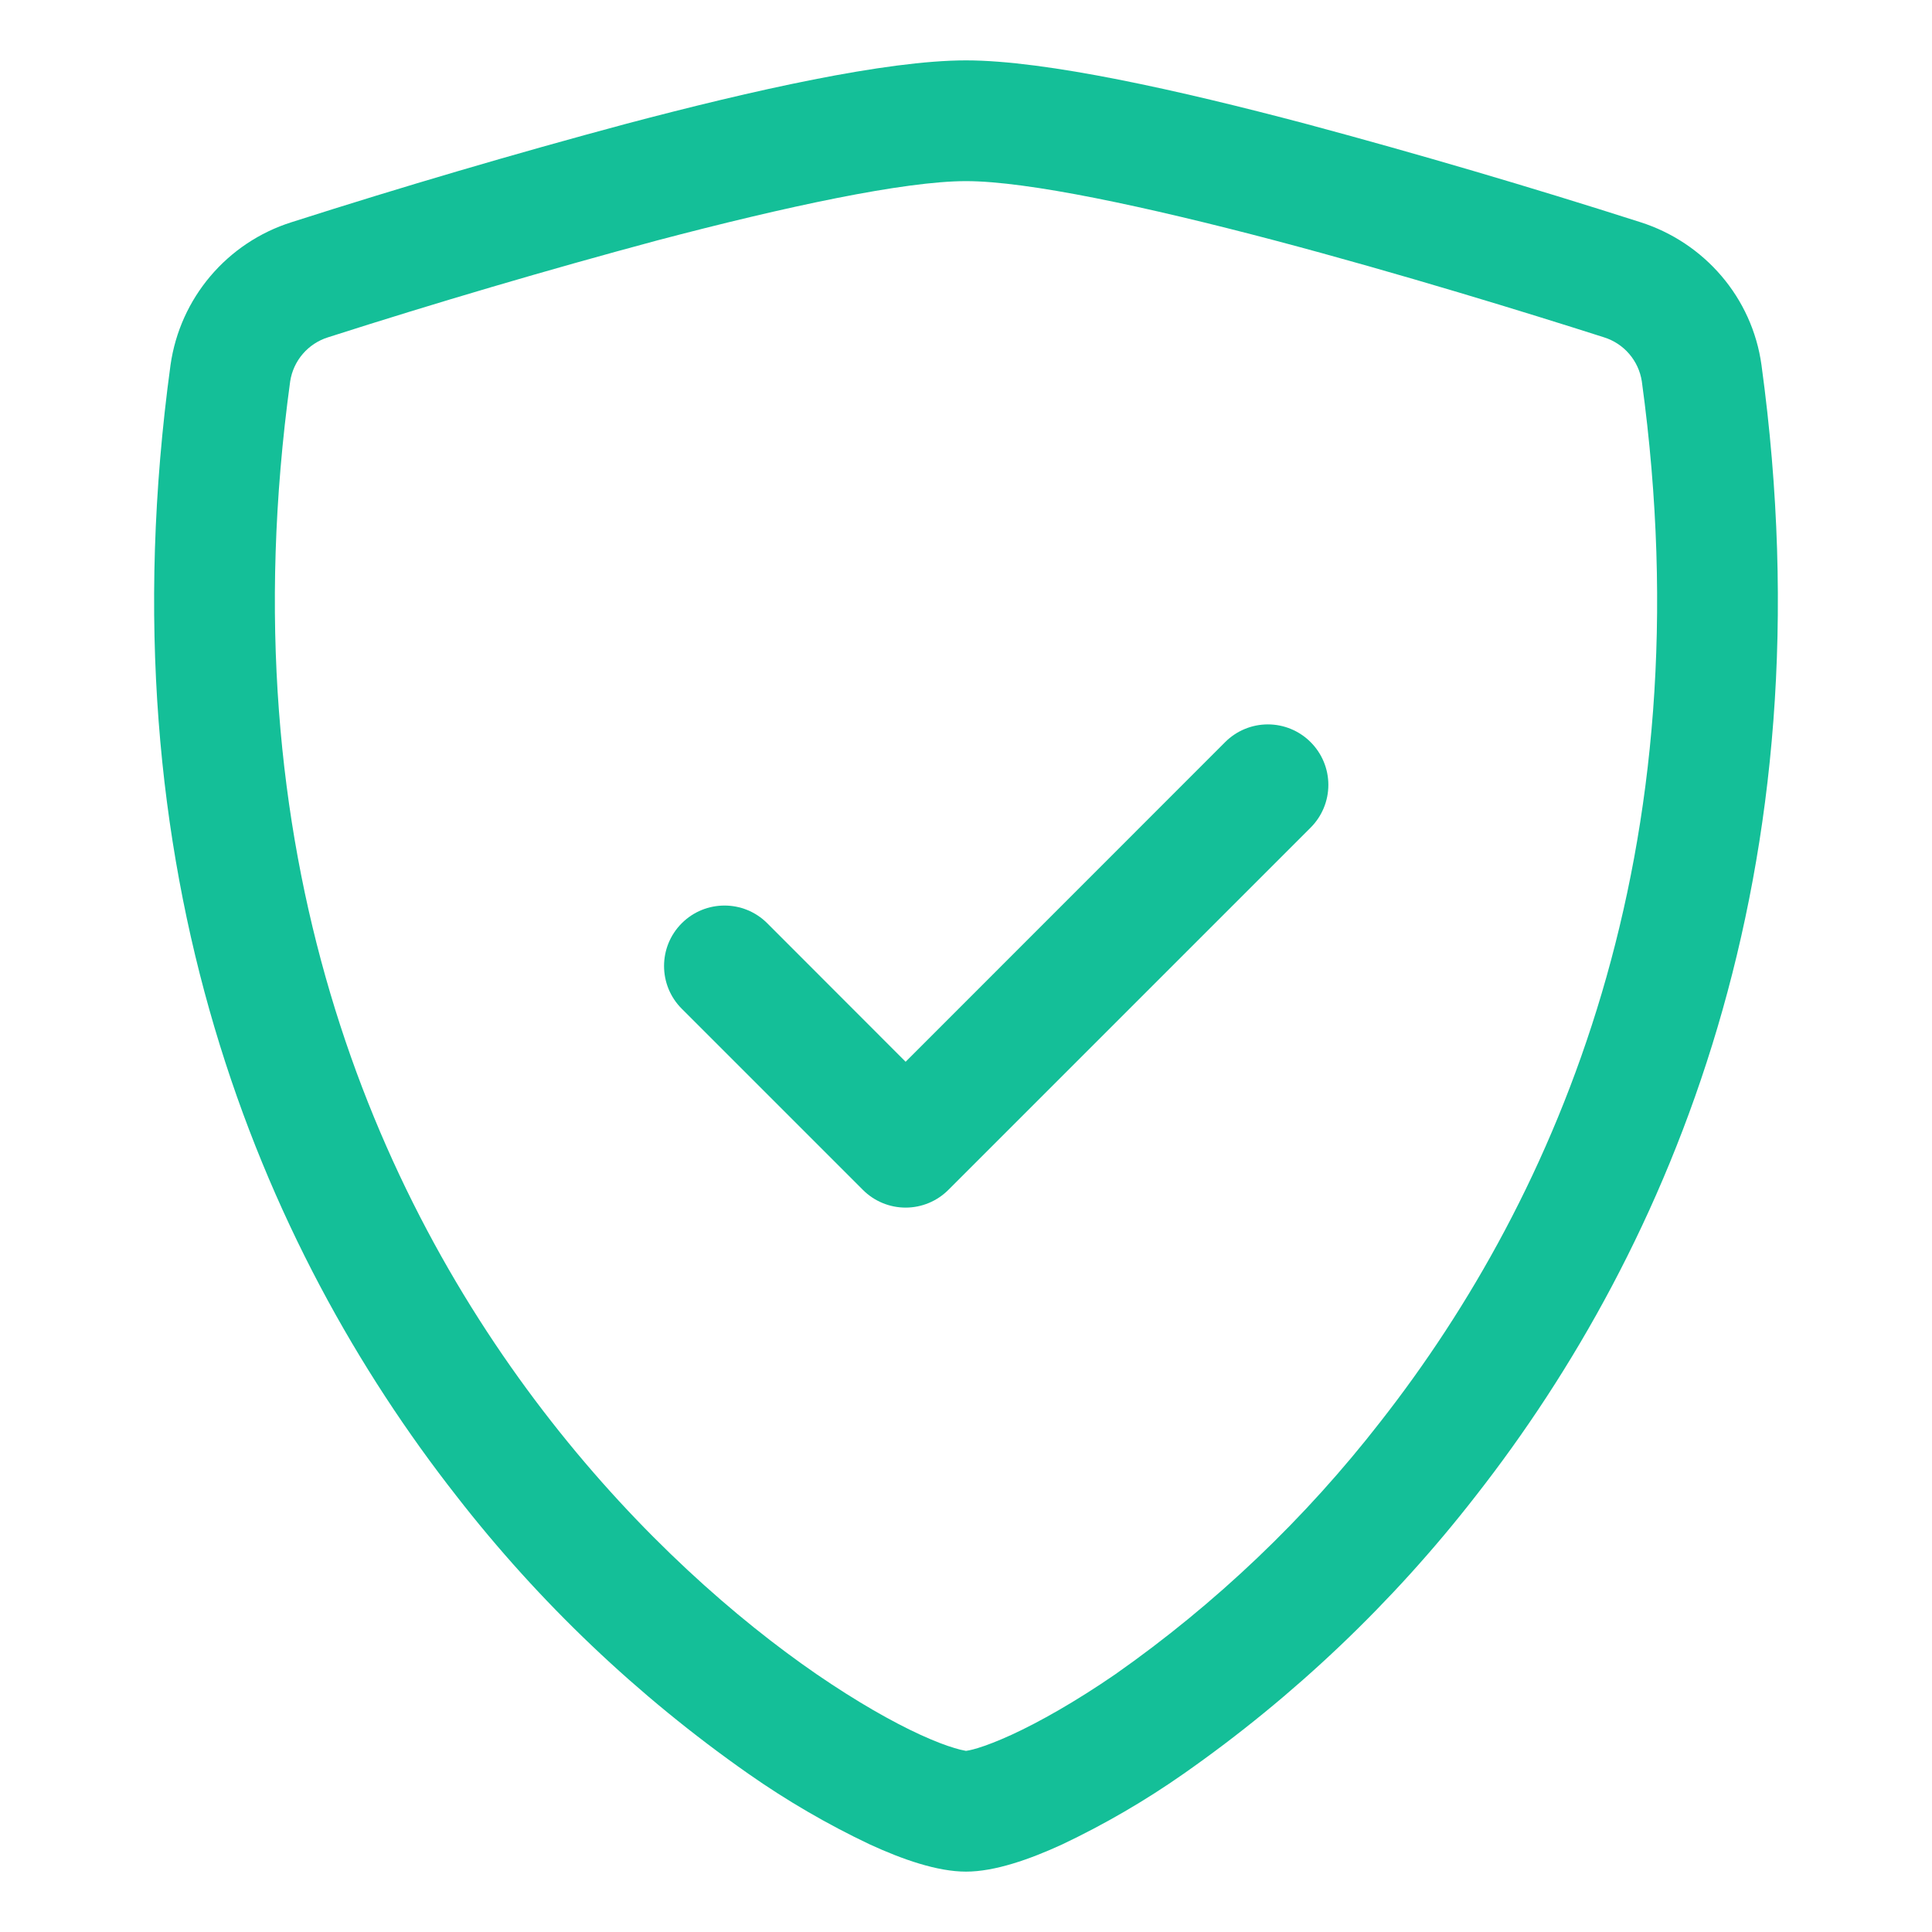
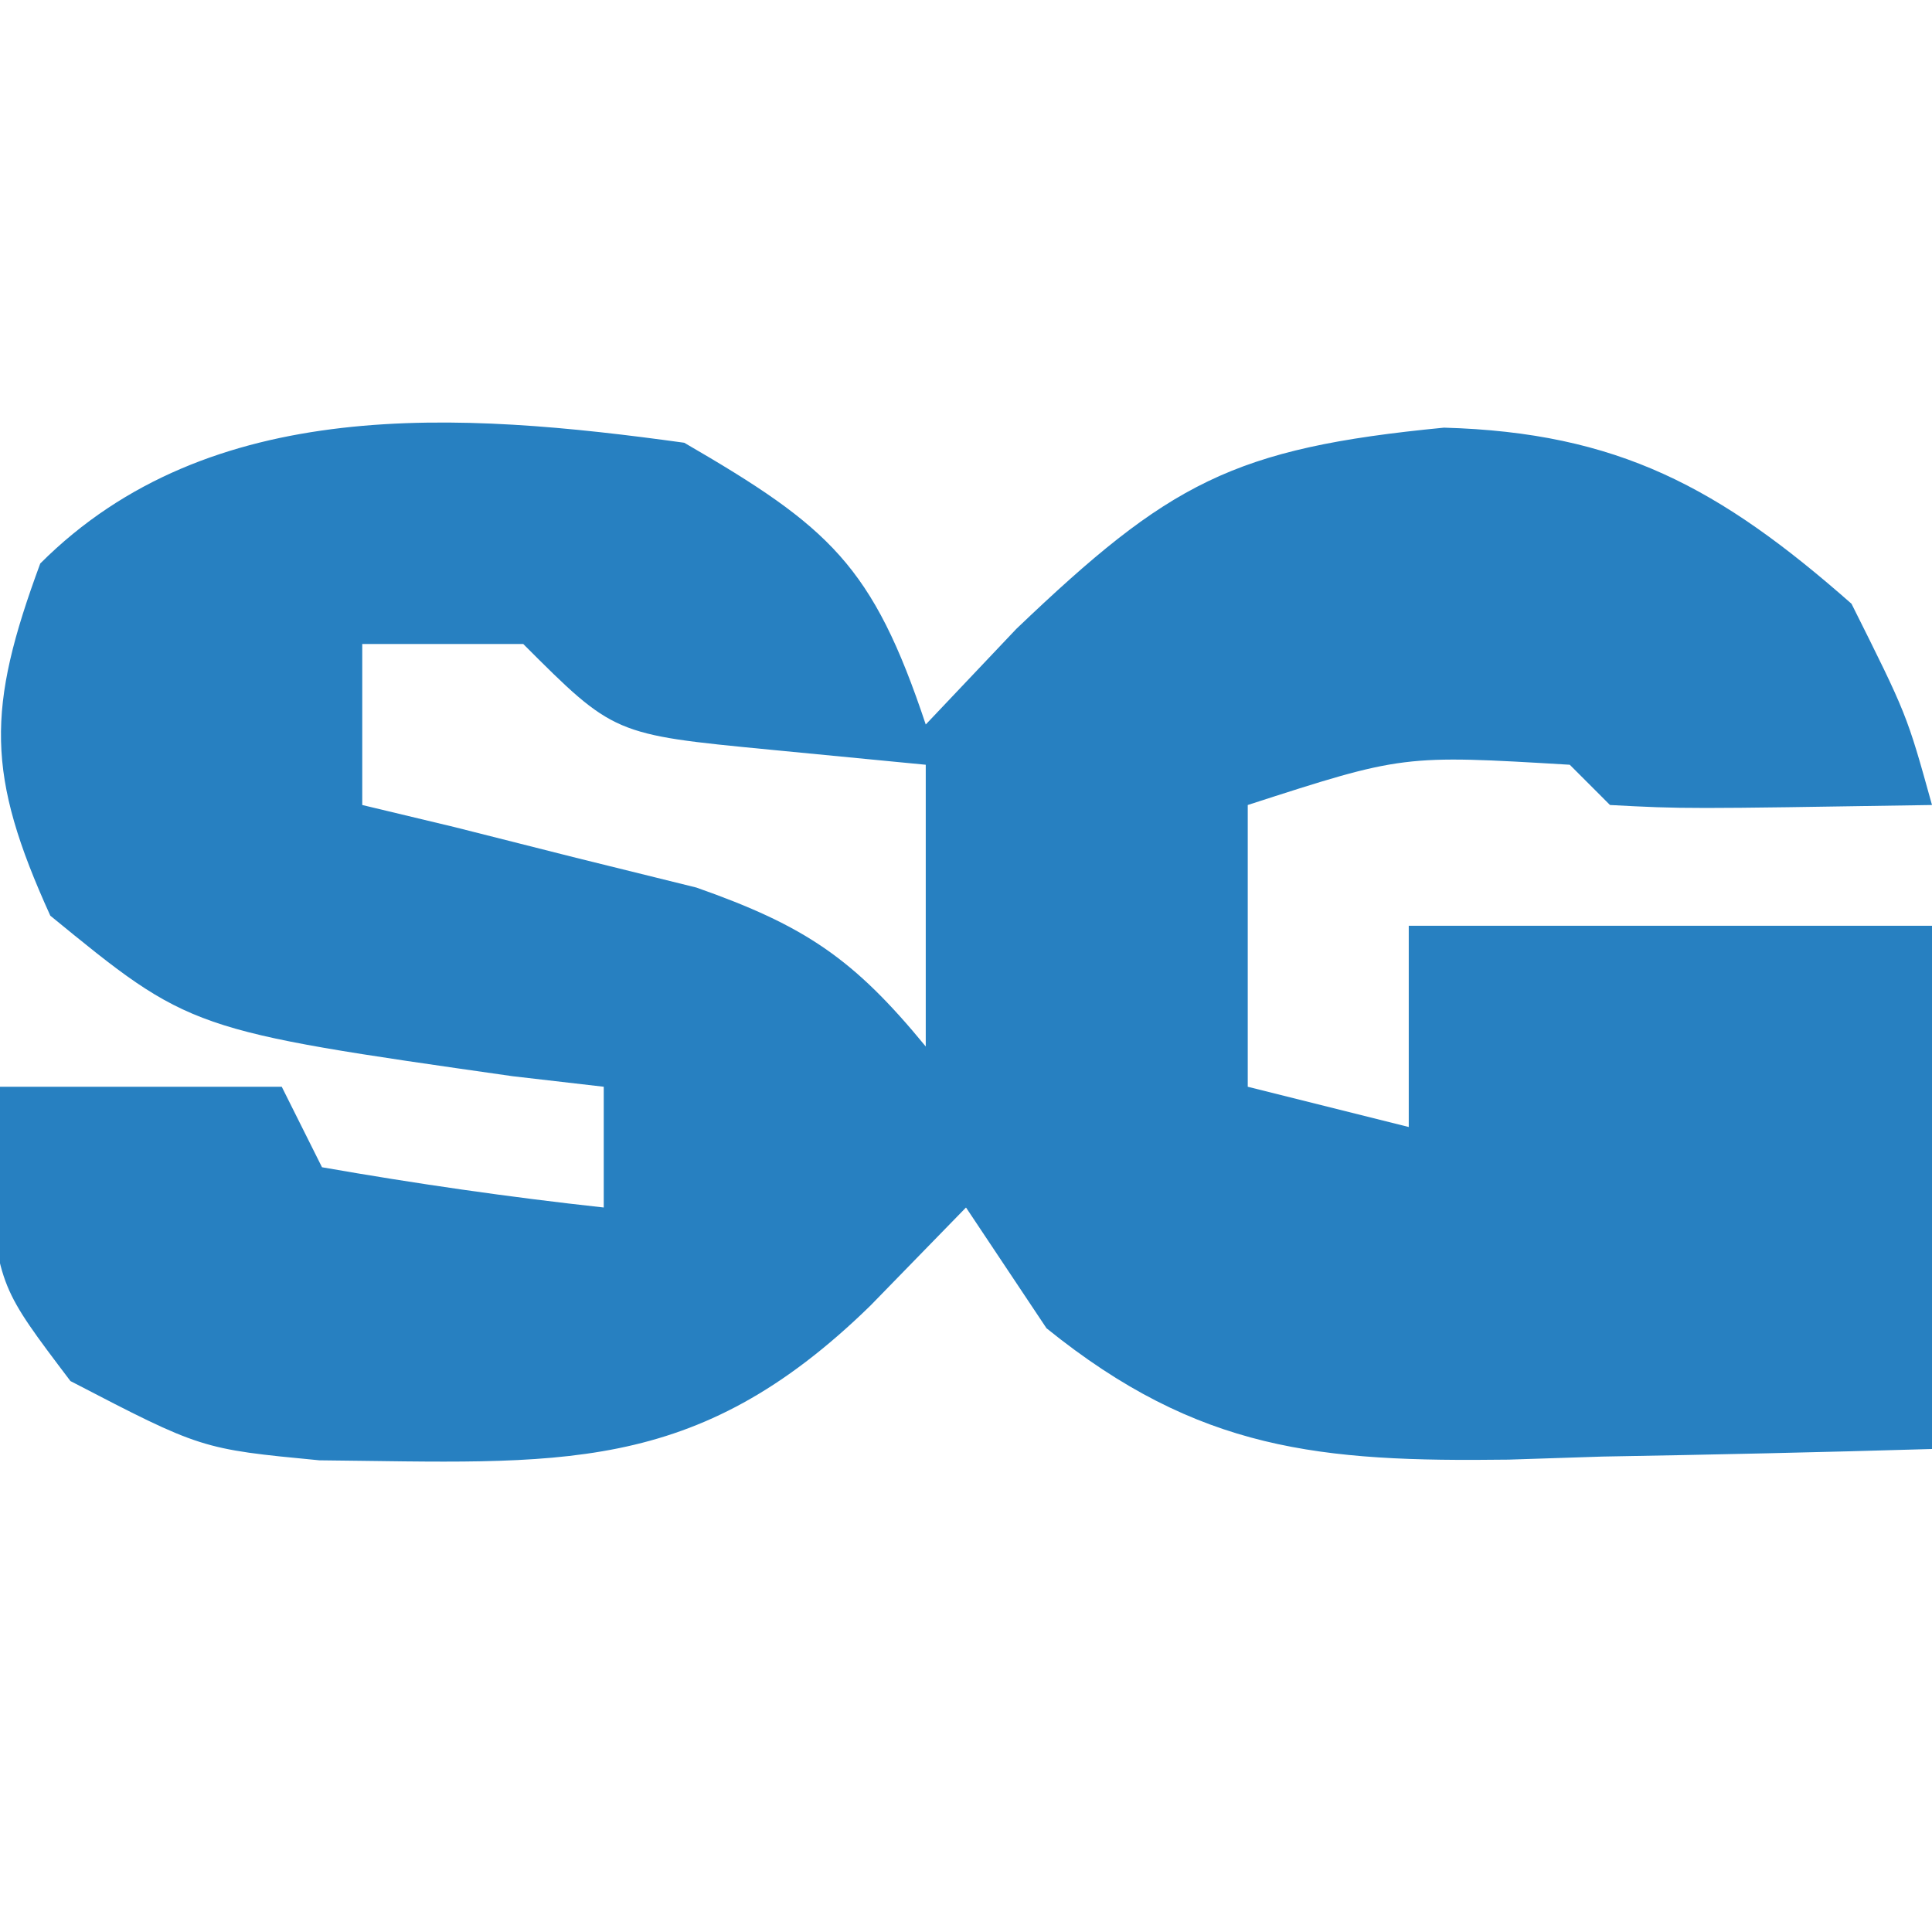
- <svg xmlns="http://www.w3.org/2000/svg" version="1.1" width="1em" height="1em">
-   <svg width="1em" height="1em" viewBox="0 0 16 16" class="bi bi-shield-check" fill="#14bf98">
-     <path fill-rule="evenodd" d="M5.443 1.991a60.17 60.17 0 0 0-2.725.802.454.454 0 0 0-.315.366C1.87 7.056 3.1 9.9 4.567 11.773c.736.94 1.533 1.636 2.197 2.093.333.228.626.394.857.5.116.053.21.089.282.11A.73.73 0 0 0 8 14.5c.007-.001.038-.005.097-.023.072-.022.166-.058.282-.111.23-.106.525-.272.857-.5a10.197 10.197 0 0 0 2.197-2.093C12.9 9.9 14.13 7.056 13.597 3.159a.454.454 0 0 0-.315-.366c-.626-.2-1.682-.526-2.725-.802C9.491 1.71 8.51 1.5 8 1.5c-.51 0-1.49.21-2.557.491zm-.256-.966C6.23.749 7.337.5 8 .5c.662 0 1.77.249 2.813.525a61.09 61.09 0 0 1 2.772.815c.528.168.926.623 1.003 1.184.573 4.197-.756 7.307-2.367 9.365a11.191 11.191 0 0 1-2.418 2.3 6.942 6.942 0 0 1-1.007.586c-.27.124-.558.225-.796.225s-.526-.101-.796-.225a6.908 6.908 0 0 1-1.007-.586 11.192 11.192 0 0 1-2.417-2.3C2.167 10.331.839 7.221 1.412 3.024A1.454 1.454 0 0 1 2.415 1.84a61.11 61.11 0 0 1 2.772-.815z" />
-     <path fill-rule="evenodd" d="M10.854 6.146a.5.5 0 0 1 0 .708l-3 3a.5.5 0 0 1-.708 0l-1.5-1.5a.5.5 0 1 1 .708-.708L7.5 8.793l2.646-2.647a.5.5 0 0 1 .708 0z" />
-   </svg>
-   <style>@media (prefers-color-scheme: light) { :root { filter: none; } }
- @media (prefers-color-scheme: dark) { :root { filter: contrast(0.833) brightness(1.7); } }
- </style>
+ <svg xmlns="http://www.w3.org/2000/svg" version="1.1" width="48" height="48">
+   <path d="M0 0 C3.617 2.098 4.683 3.049 6 7 C6.742 6.216 7.485 5.433 8.25 4.625 C12.046 1.001 13.617 0.134 18.875 -0.375 C23.199 -0.254 25.724 1.114 29 4 C30.375 6.75 30.375 6.75 31 9 C24.848 9.098 24.848 9.098 23 9 C22.505 8.505 22.505 8.505 22 8 C17.857 7.753 17.857 7.753 14 9 C14 11.31 14 13.62 14 16 C15.32 16.33 16.64 16.66 18 17 C18 15.35 18 13.7 18 12 C22.29 12 26.58 12 31 12 C31 16.29 31 20.58 31 25 C28.27 25.081 25.543 25.141 22.812 25.188 C22.044 25.213 21.275 25.238 20.482 25.264 C15.812 25.324 12.78 25.054 9 22 C8.34 21.01 7.68 20.02 7 19 C6.216 19.804 5.433 20.609 4.625 21.438 C0.252 25.707 -3.133 25.338 -9.066 25.281 C-12 25 -12 25 -15.25 23.312 C-17 21 -17 21 -17.312 18.25 C-17.209 17.508 -17.106 16.765 -17 16 C-14.69 16 -12.38 16 -10 16 C-9.67 16.66 -9.34 17.32 -9 18 C-6.678 18.407 -4.343 18.744 -2 19 C-2 18.01 -2 17.02 -2 16 C-2.748 15.914 -3.495 15.827 -4.266 15.738 C-12.271 14.596 -12.271 14.596 -15.75 11.75 C-17.346 8.238 -17.335 6.613 -16 3 C-11.787 -1.213 -5.563 -0.769 0 0 Z M-8 5 C-8 6.32 -8 7.64 -8 9 C-6.861 9.273 -6.861 9.273 -5.699 9.551 C-4.705 9.802 -3.711 10.054 -2.688 10.312 C-1.701 10.556 -0.715 10.8 0.301 11.051 C3.001 12 4.21 12.818 6 15 C6 12.69 6 10.38 6 8 C4.082 7.814 4.082 7.814 2.125 7.625 C-1.75 7.25 -1.75 7.25 -4 5 C-5.32 5 -6.64 5 -8 5 Z " fill="#2780C1" transform="translate(17,11)" />
+   <path d="" fill="#2880C2" transform="translate(0,0)" />
</svg>
